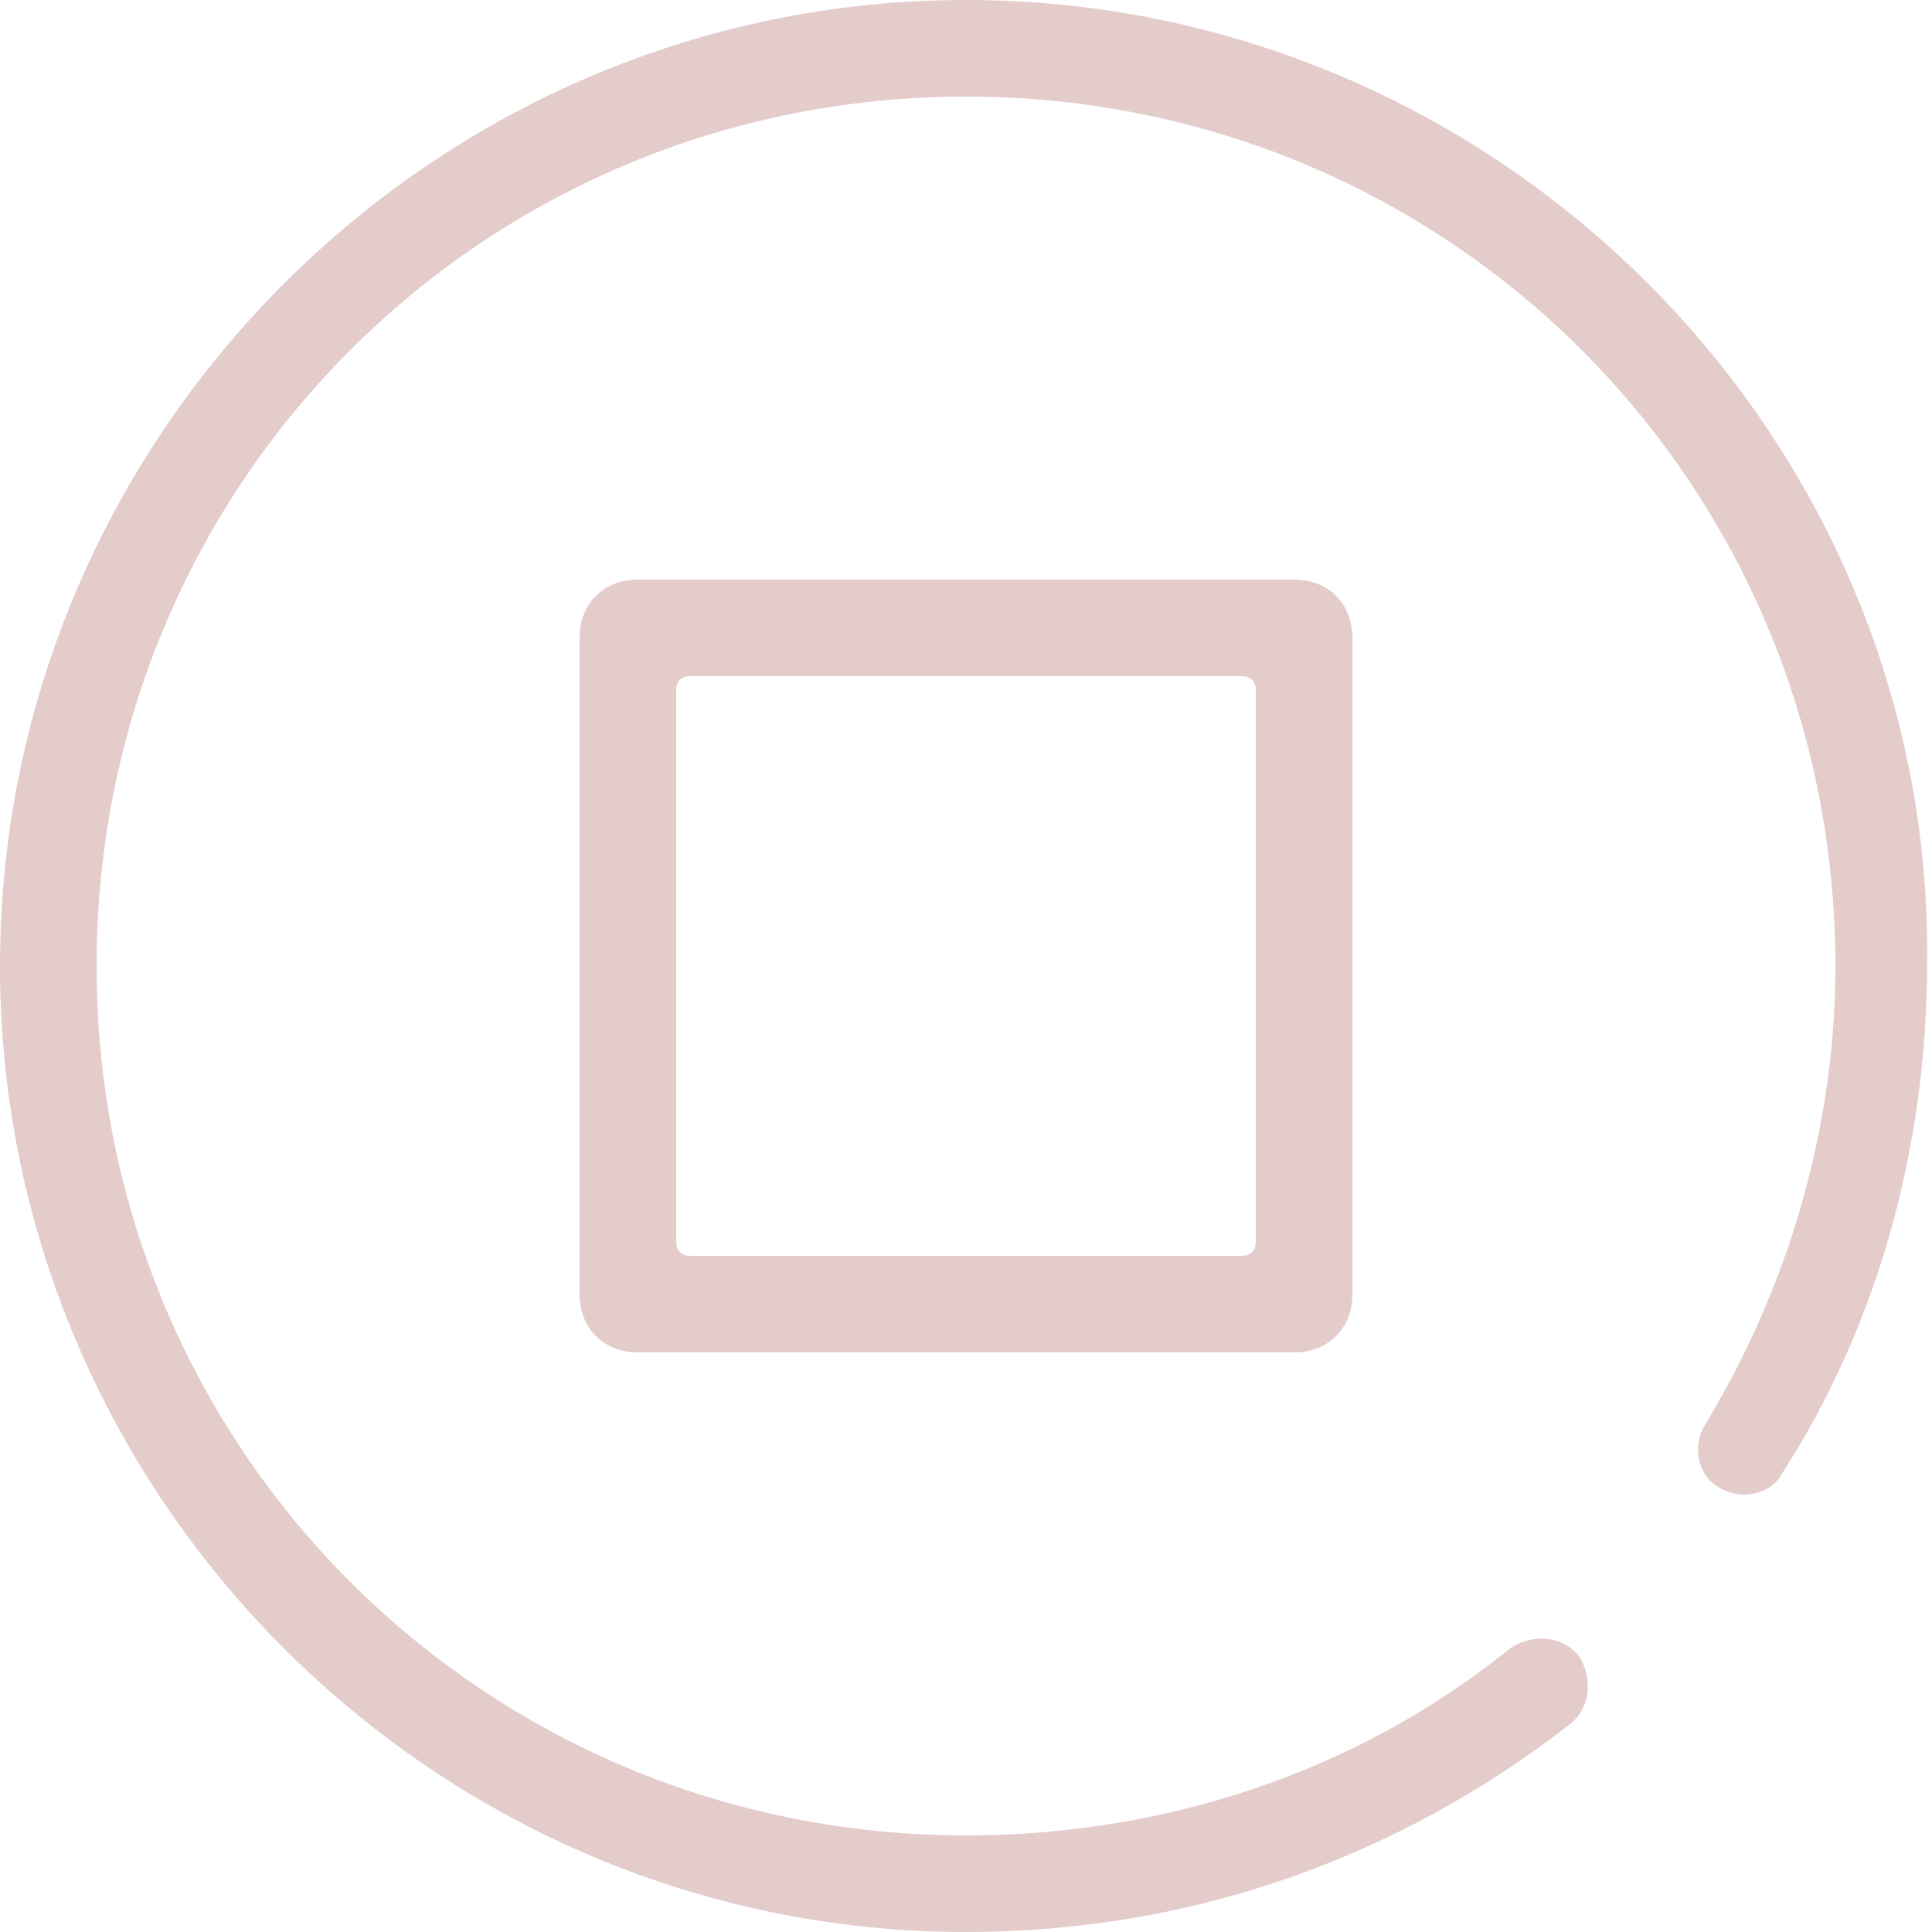
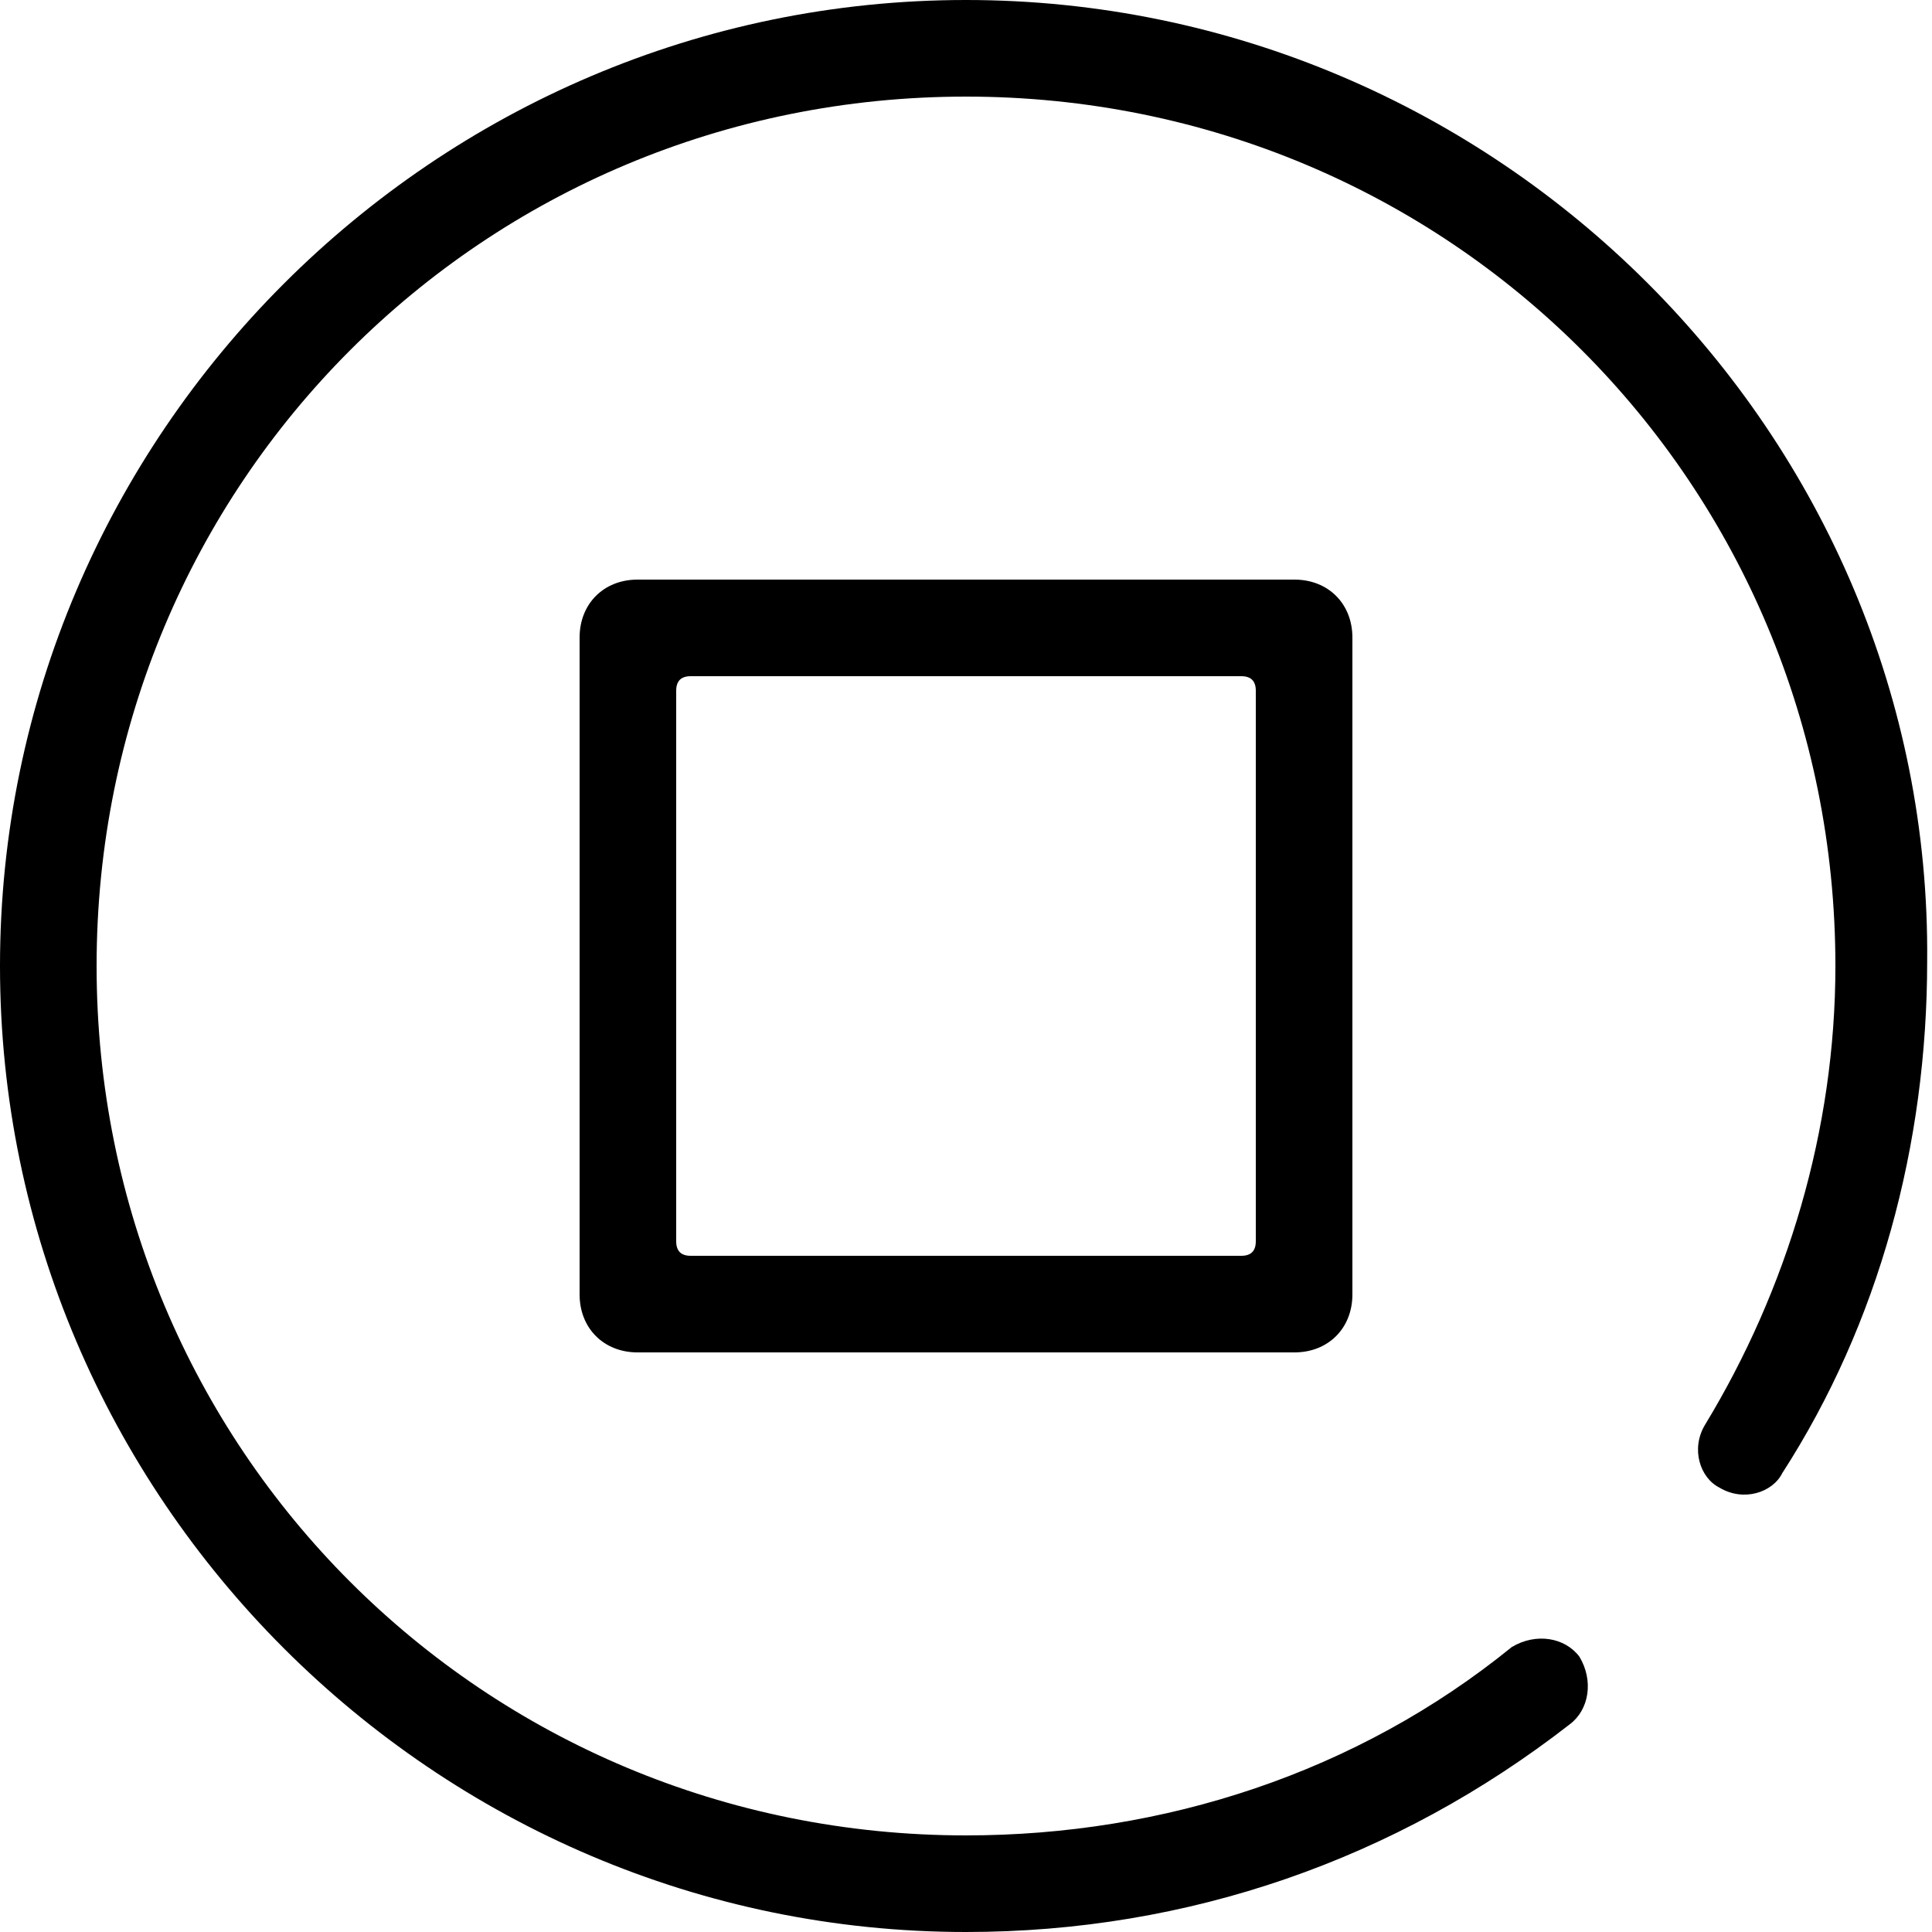
- <svg xmlns="http://www.w3.org/2000/svg" t="1485168623505" class="icon" style="" viewBox="0 0 1024 1024" version="1.1" p-id="2121" width="200" height="200">
+ <svg xmlns="http://www.w3.org/2000/svg" t="1485219549138" class="icon" style="" viewBox="0 0 1024 1024" version="1.1" p-id="4072" width="200" height="200">
  <defs>
    <style type="text/css" />
  </defs>
-   <path d="M512 0C230.4 0 0 230.4 0 512c0 281.6 230.4 512 512 512 117.76 0 227.84-38.4 320-110.08 10.24-7.68 12.8-23.04 5.12-35.84-7.68-10.24-23.04-12.8-35.84-5.12C719.36 939.52 616.96 972.8 512 972.8 256 972.8 51.2 768 51.2 512 51.2 256 256 51.2 512 51.2 768 51.2 972.8 256 972.8 512c0 87.04-25.6 171.52-69.12 243.2-7.68 12.8-2.56 28.16 7.68 33.28 12.8 7.68 28.16 2.56 33.28-7.68 51.2-79.36 76.8-174.08 76.8-271.36C1024 230.4 793.6 0 512 0z" p-id="2122" fill="#E3CCCA" />
-   <path d="M686.08 307.2 337.92 307.2c-17.92 0-30.72 12.8-30.72 30.72l0 348.16c0 17.92 12.8 30.72 30.72 30.72l348.16 0c17.92 0 30.72-12.8 30.72-30.72L716.8 337.92C716.8 320 704 307.2 686.08 307.2zM665.6 657.92c0 5.12-2.56 7.68-7.68 7.68L366.08 665.6c-5.12 0-7.68-2.56-7.68-7.68L358.4 366.08c0-5.12 2.56-7.68 7.68-7.68l291.84 0c5.12 0 7.68 2.56 7.68 7.68L665.6 657.92z" p-id="2123" fill="#E3CCCA" />
+   <path d="M512 0C230.4 0 0 230.4 0 512c0 281.6 230.4 512 512 512 117.76 0 227.84-38.4 320-110.08 10.24-7.68 12.8-23.04 5.12-35.84-7.68-10.24-23.04-12.8-35.84-5.12C719.36 939.52 616.96 972.8 512 972.8 256 972.8 51.2 768 51.2 512 51.2 256 256 51.2 512 51.2 768 51.2 972.8 256 972.8 512c0 87.04-25.6 171.52-69.12 243.2-7.68 12.8-2.56 28.16 7.68 33.28 12.8 7.68 28.16 2.56 33.28-7.68 51.2-79.36 76.8-174.08 76.8-271.36C1024 230.4 793.6 0 512 0z" p-id="4073" />
+   <path d="M686.08 307.2 337.92 307.2c-17.92 0-30.72 12.8-30.72 30.72l0 348.16c0 17.92 12.8 30.72 30.72 30.72l348.16 0c17.92 0 30.72-12.8 30.72-30.72L716.8 337.92C716.8 320 704 307.2 686.08 307.2zM665.6 657.92c0 5.12-2.56 7.68-7.68 7.68L366.08 665.6c-5.12 0-7.68-2.56-7.68-7.68L358.4 366.08c0-5.12 2.56-7.68 7.68-7.68l291.84 0c5.12 0 7.68 2.56 7.68 7.68L665.6 657.92z" p-id="4074" />
</svg>
